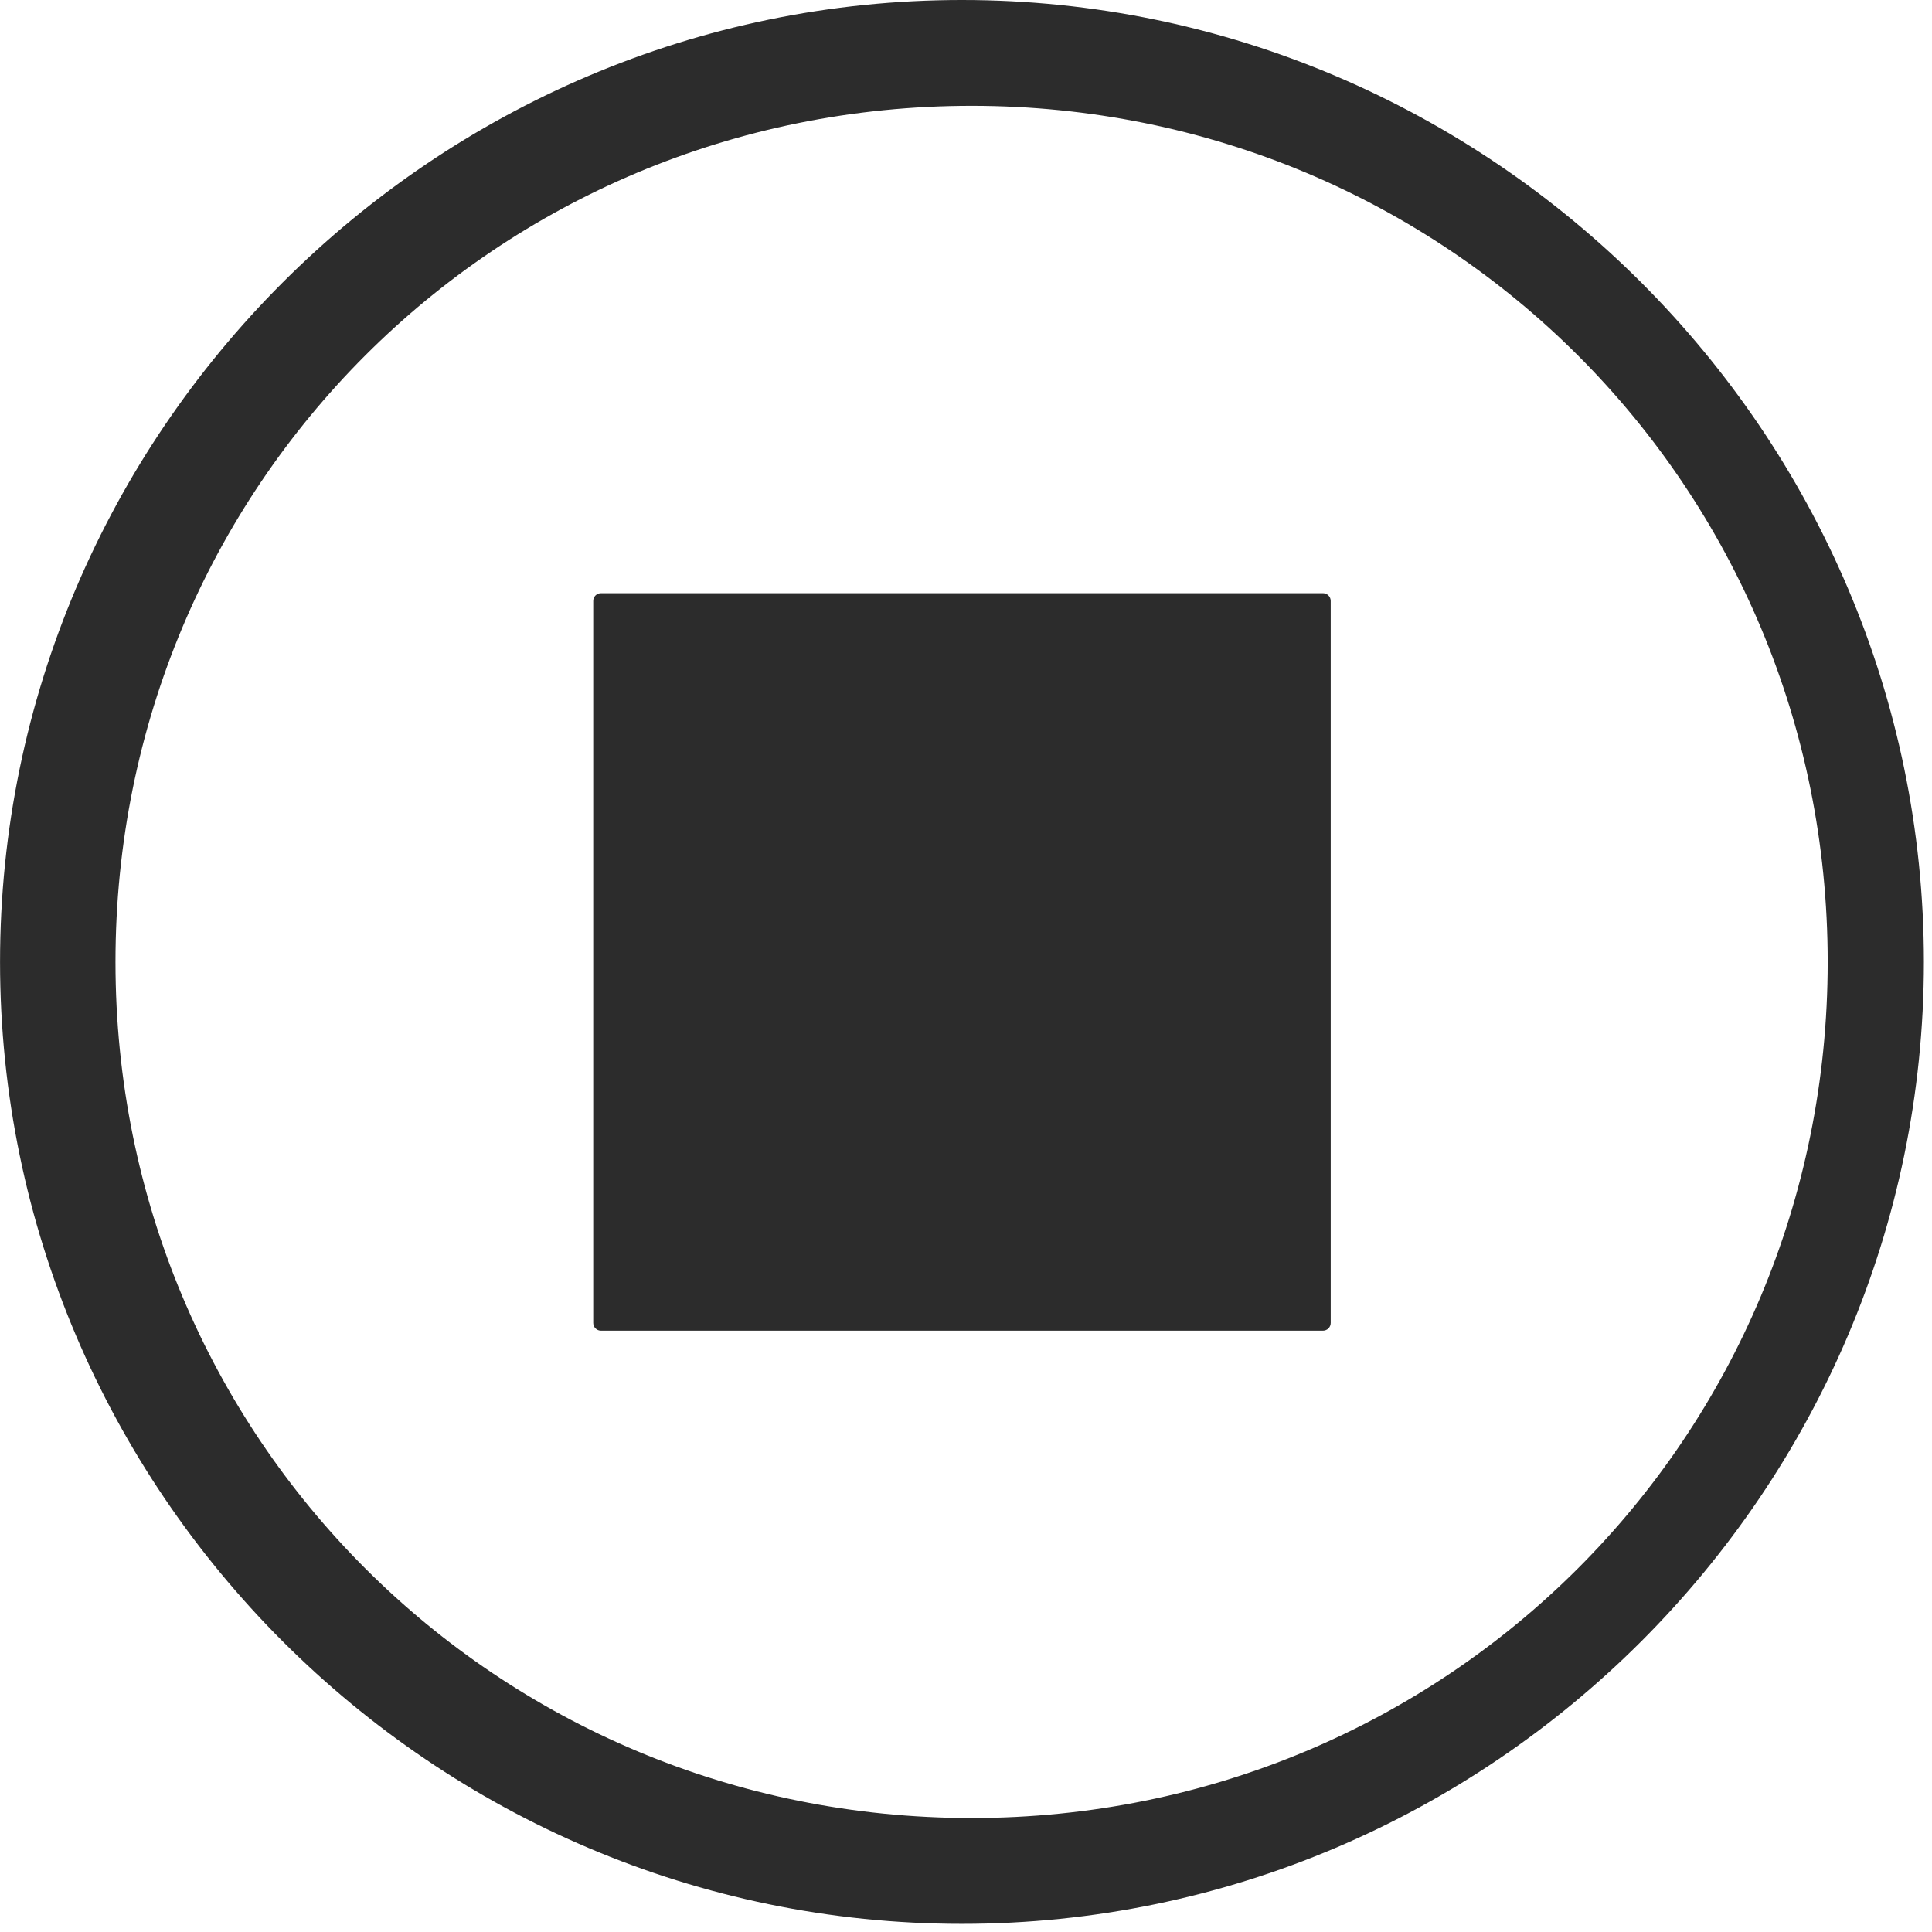
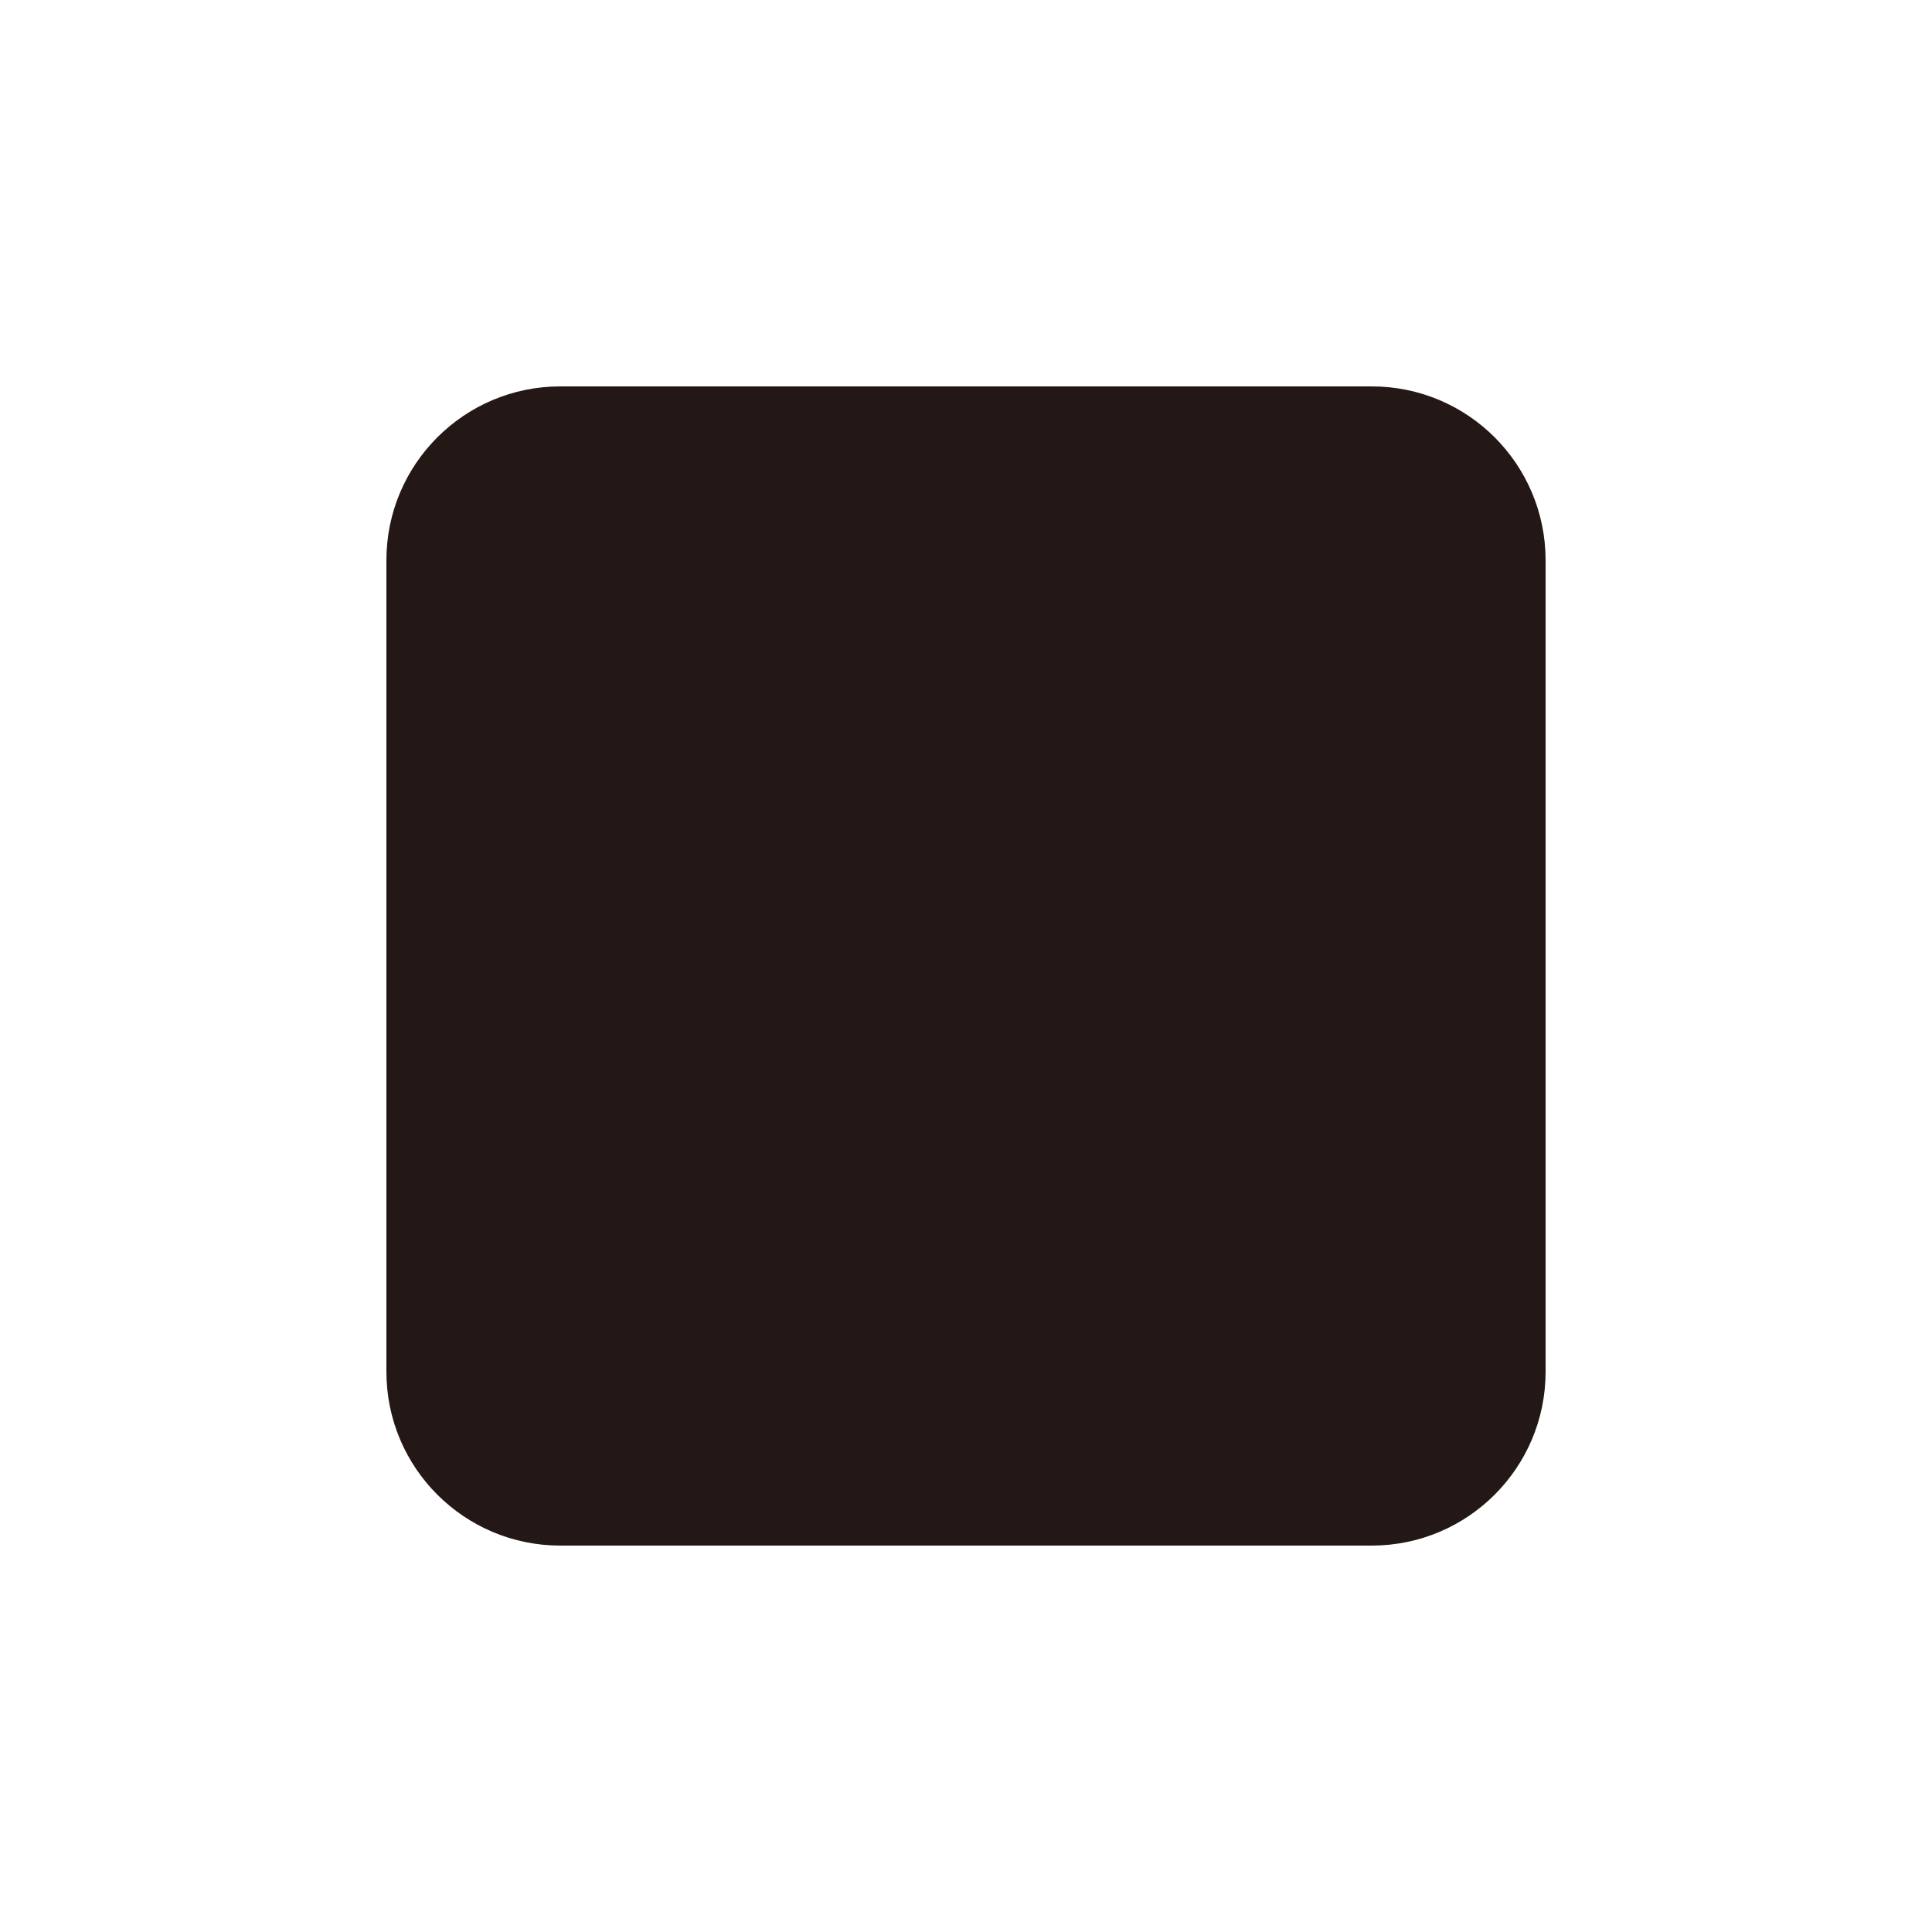
- <svg xmlns="http://www.w3.org/2000/svg" t="1708669647537" class="icon" viewBox="0 0 1024 1024" version="1.1" p-id="4857" width="200" height="200">
-   <path d="M509.862 1019.681c-280.412 0-509.841-229.428-509.841-509.841S229.45-8.0e-06 509.862-8.0e-06s509.841 229.428 509.841 509.841S790.275 1019.681 509.862 1019.681L509.862 1019.681zM514.961 56.083c-252.088 0-453.758 201.67-453.758 453.758S262.873 963.599 514.961 963.599 968.719 761.928 968.719 509.841 767.049 56.083 514.961 56.083L514.961 56.083z" fill="#2c2c2c" p-id="4858" />
-   <path d="M701.21 705.281 318.518 705.281c-2.26 0-4.093-1.833-4.093-4.093L314.425 318.496c0-2.26 1.833-4.093 4.093-4.093l382.692 0c2.26 0 4.093 1.833 4.093 4.093l0 382.692C705.303 703.448 703.47 705.281 701.21 705.281z" fill="#2c2c2c" p-id="4859" />
+ <svg xmlns="http://www.w3.org/2000/svg" t="1730514135160" class="icon" viewBox="0 0 1024 1024" version="1.1" p-id="5402" width="200" height="200">
+   <path d="M296.962 819.193h430.086c50.897 0 92.152-41.254 92.152-92.152V296.959c0-50.896-41.252-92.161-92.152-92.161H296.962c-50.897 0-92.161 41.265-92.161 92.161v430.083c-0.002 50.896 41.261 92.152 92.161 92.152z" fill="#231815" p-id="5403" />
</svg>
